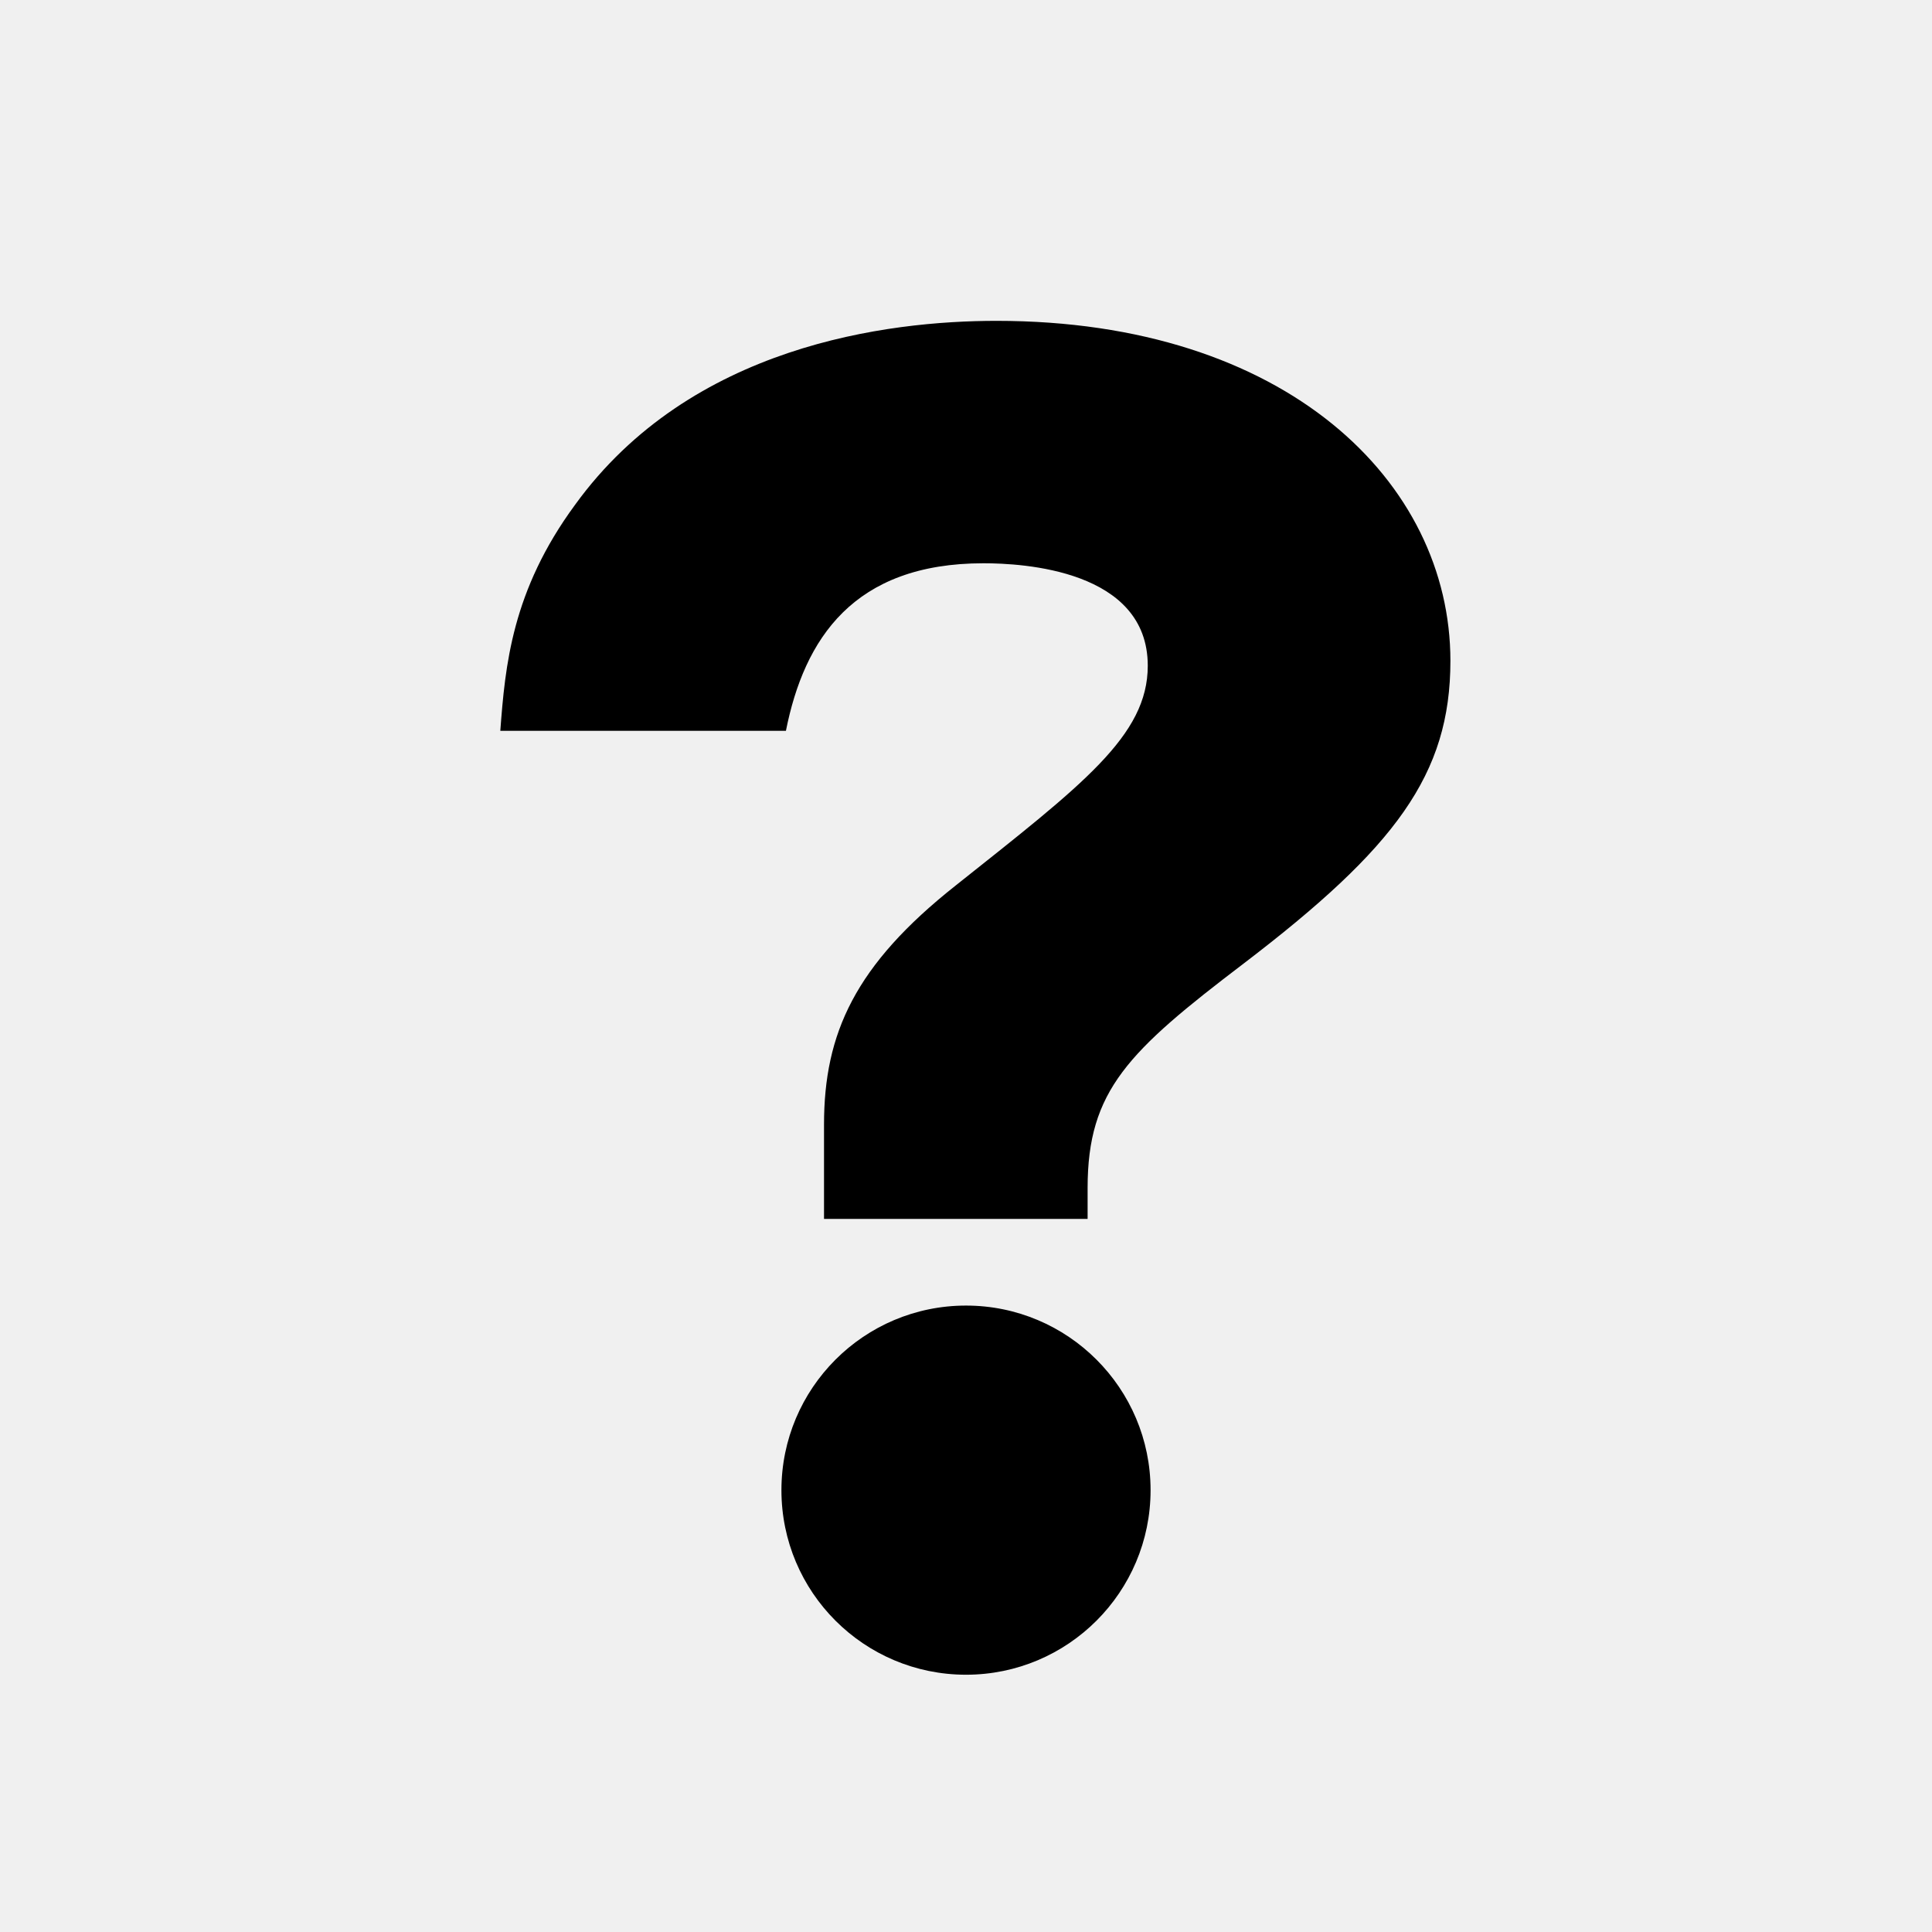
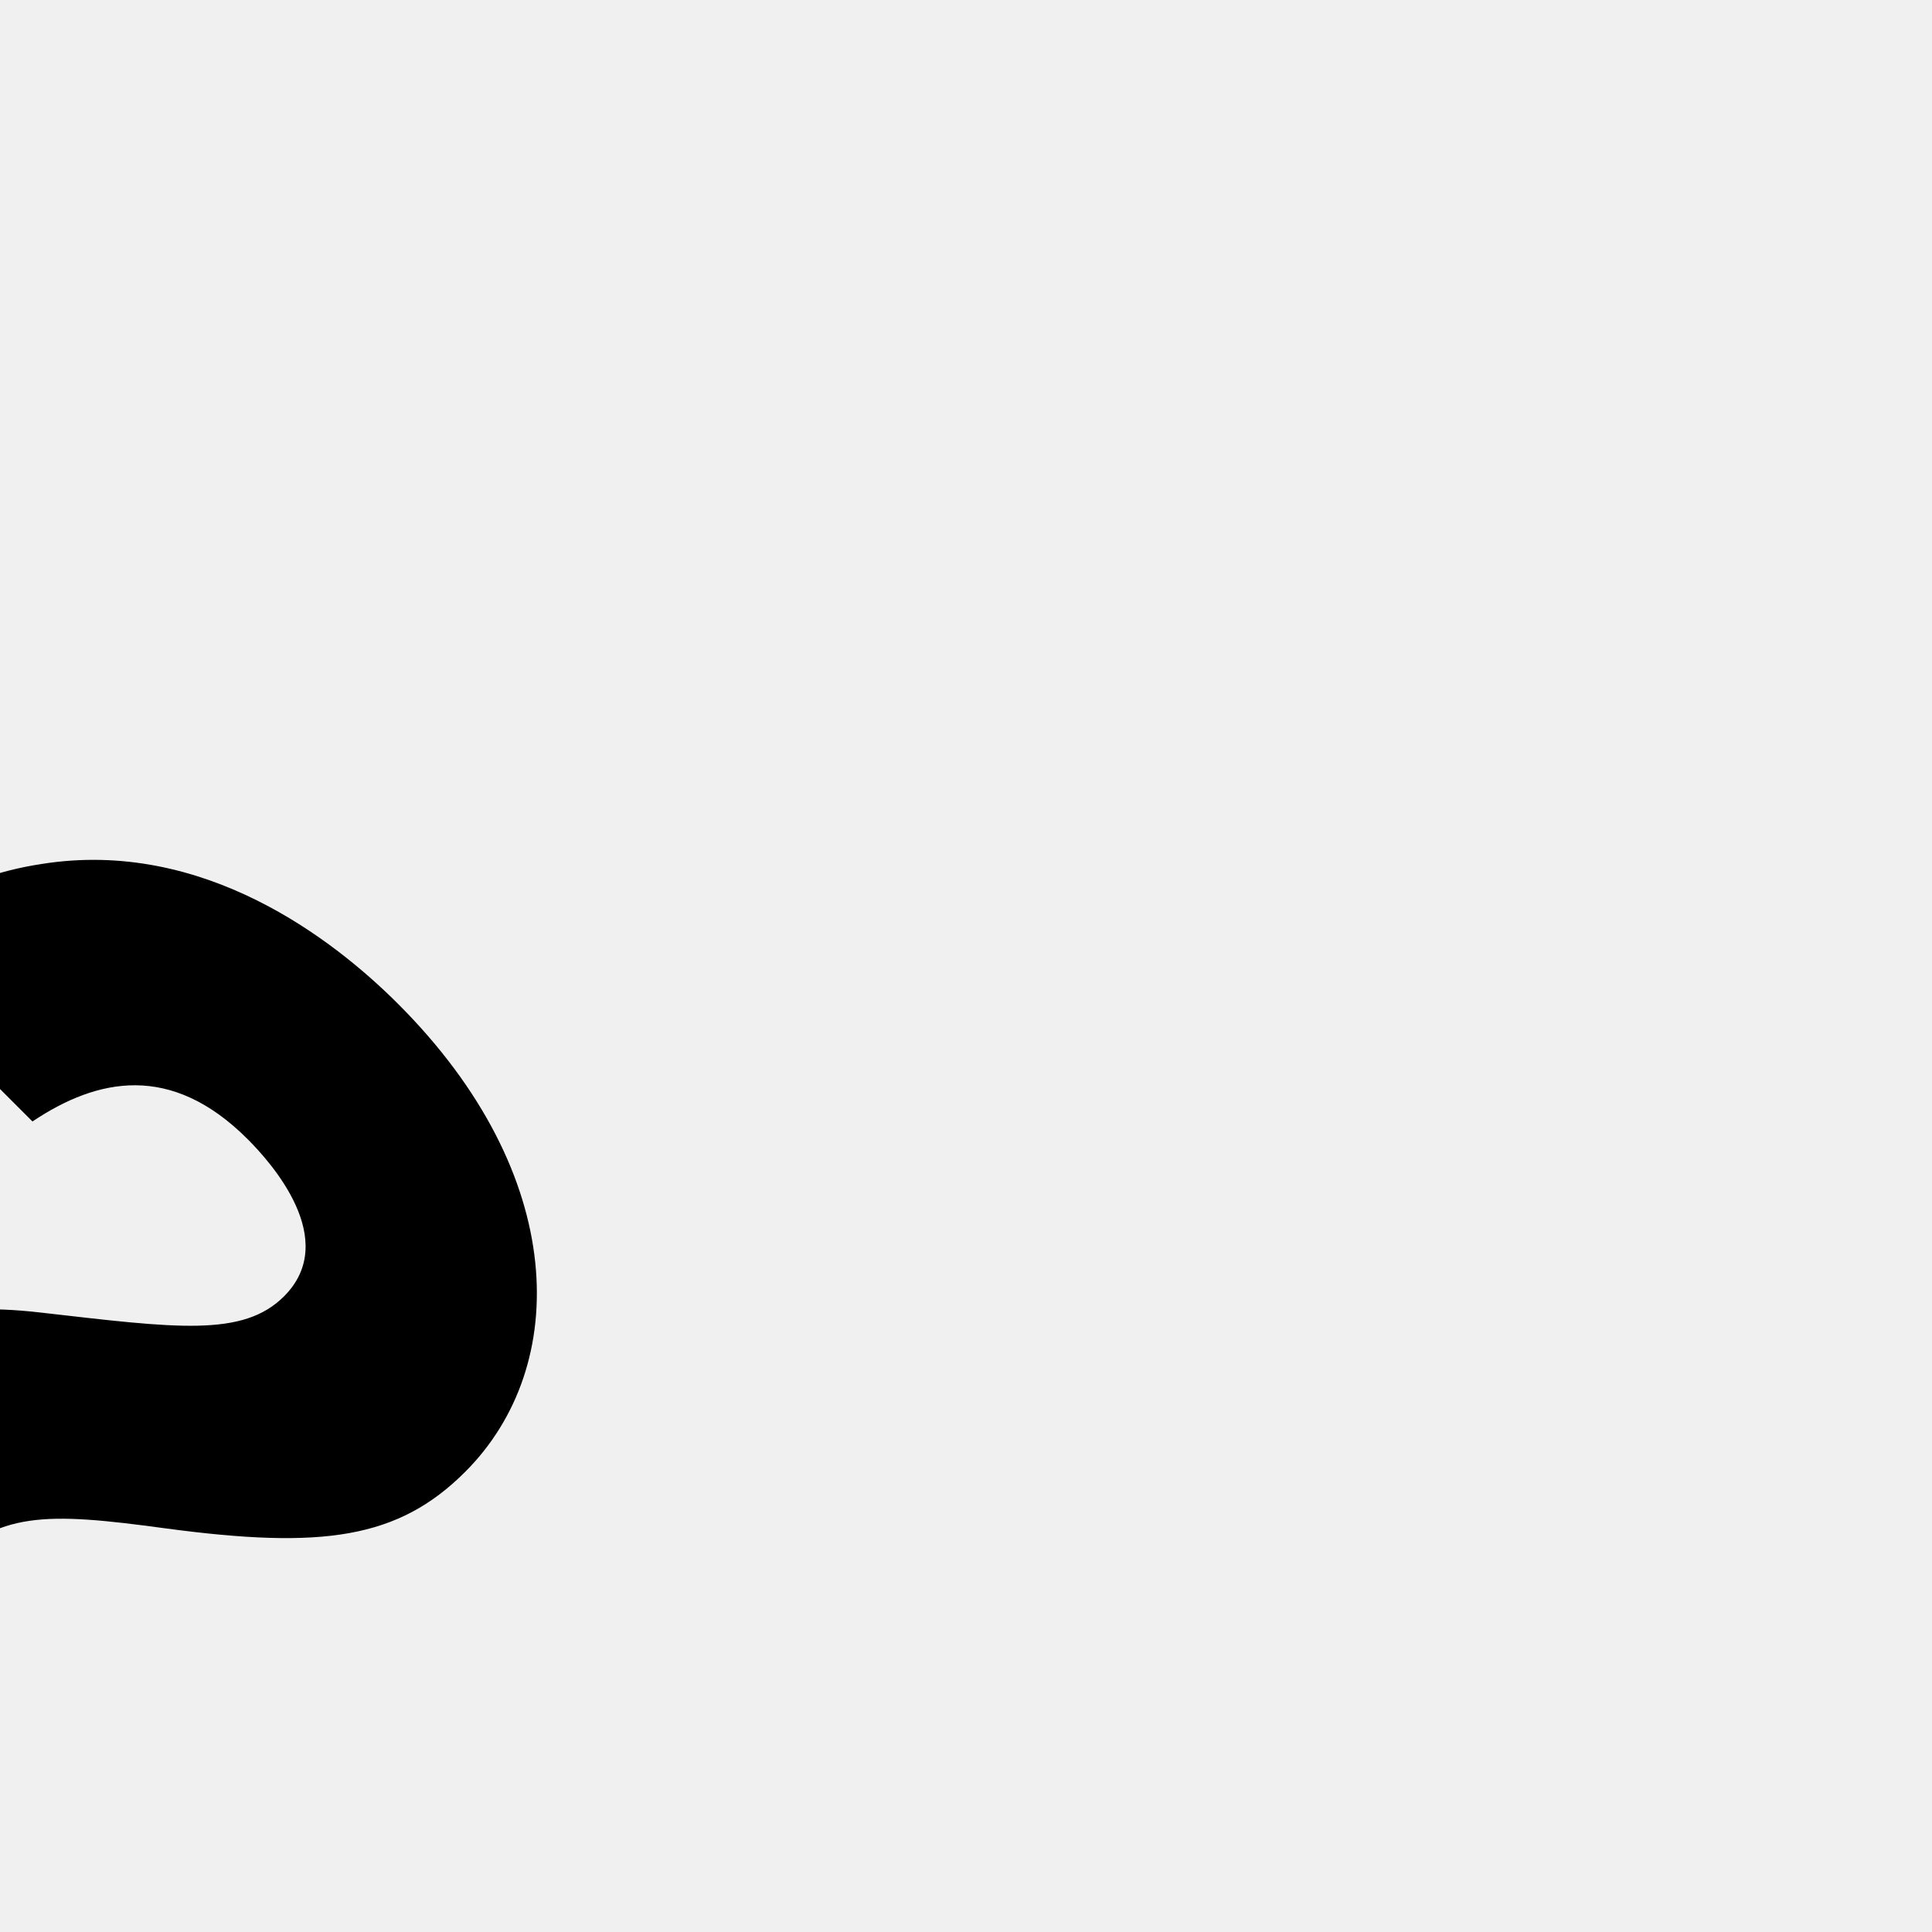
- <svg xmlns="http://www.w3.org/2000/svg" width="800px" height="800px" viewBox="0 0 60.601 60.601" version="1.1">
-   <defs />
-   <path d="m 30.301,40.952 c -3.199,0 -5.79,2.592 -5.79,5.79 0,3.198 2.591,5.789 5.79,5.789 3.196,0 5.789,-2.591 5.789,-5.789 0,-3.197 -2.592,-5.79 -5.789,-5.79" style="fill:#000000;fill-opacity:1;fill-rule:nonzero;stroke:none" />
-   <path d="m 31.257,10.064 c -3.419,0 -9.594,0.765 -13.216,5.766 -1.99,2.705 -2.194,5.051 -2.348,7.094 l 8.959,0 c 0.574,-2.888 2.12,-5.256 6.198,-5.256 1.225,0 5.152,0.204 5.152,3.214 0,2.195 -2.04,3.725 -6.021,6.89 -3.163,2.5 -4.134,4.644 -4.134,7.501 l 0,2.96 8.268,0 0,-0.97 c 0,-3.061 1.276,-4.286 4.899,-7.043 4.746,-3.623 6.481,-5.919 6.481,-9.491 0,-5.613 -5.154,-10.665 -14.238,-10.665" style="fill:#000000;fill-opacity:1;fill-rule:nonzero;stroke:none" />
+ <svg xmlns="http://www.w3.org/2000/svg" width="256px" height="256px" viewBox="-6.06 -6.06 72.72 72.72" version="1.1" fill="#ffffff" transform="matrix(1, 0, 0, 1, 0, 0)rotate(45)">
+   <g id="SVGRepo_bgCarrier" stroke-width="0" />
+   <g id="SVGRepo_tracerCarrier" stroke-linecap="round" stroke-linejoin="round" />
+   <g id="SVGRepo_iconCarrier">
+     <defs />
+     <path d="m 30.301,40.952 c -3.199,0 -5.79,2.592 -5.79,5.79 0,3.198 2.591,5.789 5.79,5.789 3.196,0 5.789,-2.591 5.789,-5.789 0,-3.197 -2.592,-5.79 -5.789,-5.79" style="fill:#000000;fill-opacity:1;fill-rule:nonzero;stroke:none" />
+     <path d="m 31.257,10.064 c -3.419,0 -9.594,0.765 -13.216,5.766 -1.99,2.705 -2.194,5.051 -2.348,7.094 l 8.959,0 c 0.574,-2.888 2.12,-5.256 6.198,-5.256 1.225,0 5.152,0.204 5.152,3.214 0,2.195 -2.04,3.725 -6.021,6.89 -3.163,2.5 -4.134,4.644 -4.134,7.501 l 0,2.96 8.268,0 0,-0.97 c 0,-3.061 1.276,-4.286 4.899,-7.043 4.746,-3.623 6.481,-5.919 6.481,-9.491 0,-5.613 -5.154,-10.665 -14.238,-10.665" style="fill:#000000;fill-opacity:1;fill-rule:nonzero;stroke:none" />
+   </g>
</svg>
